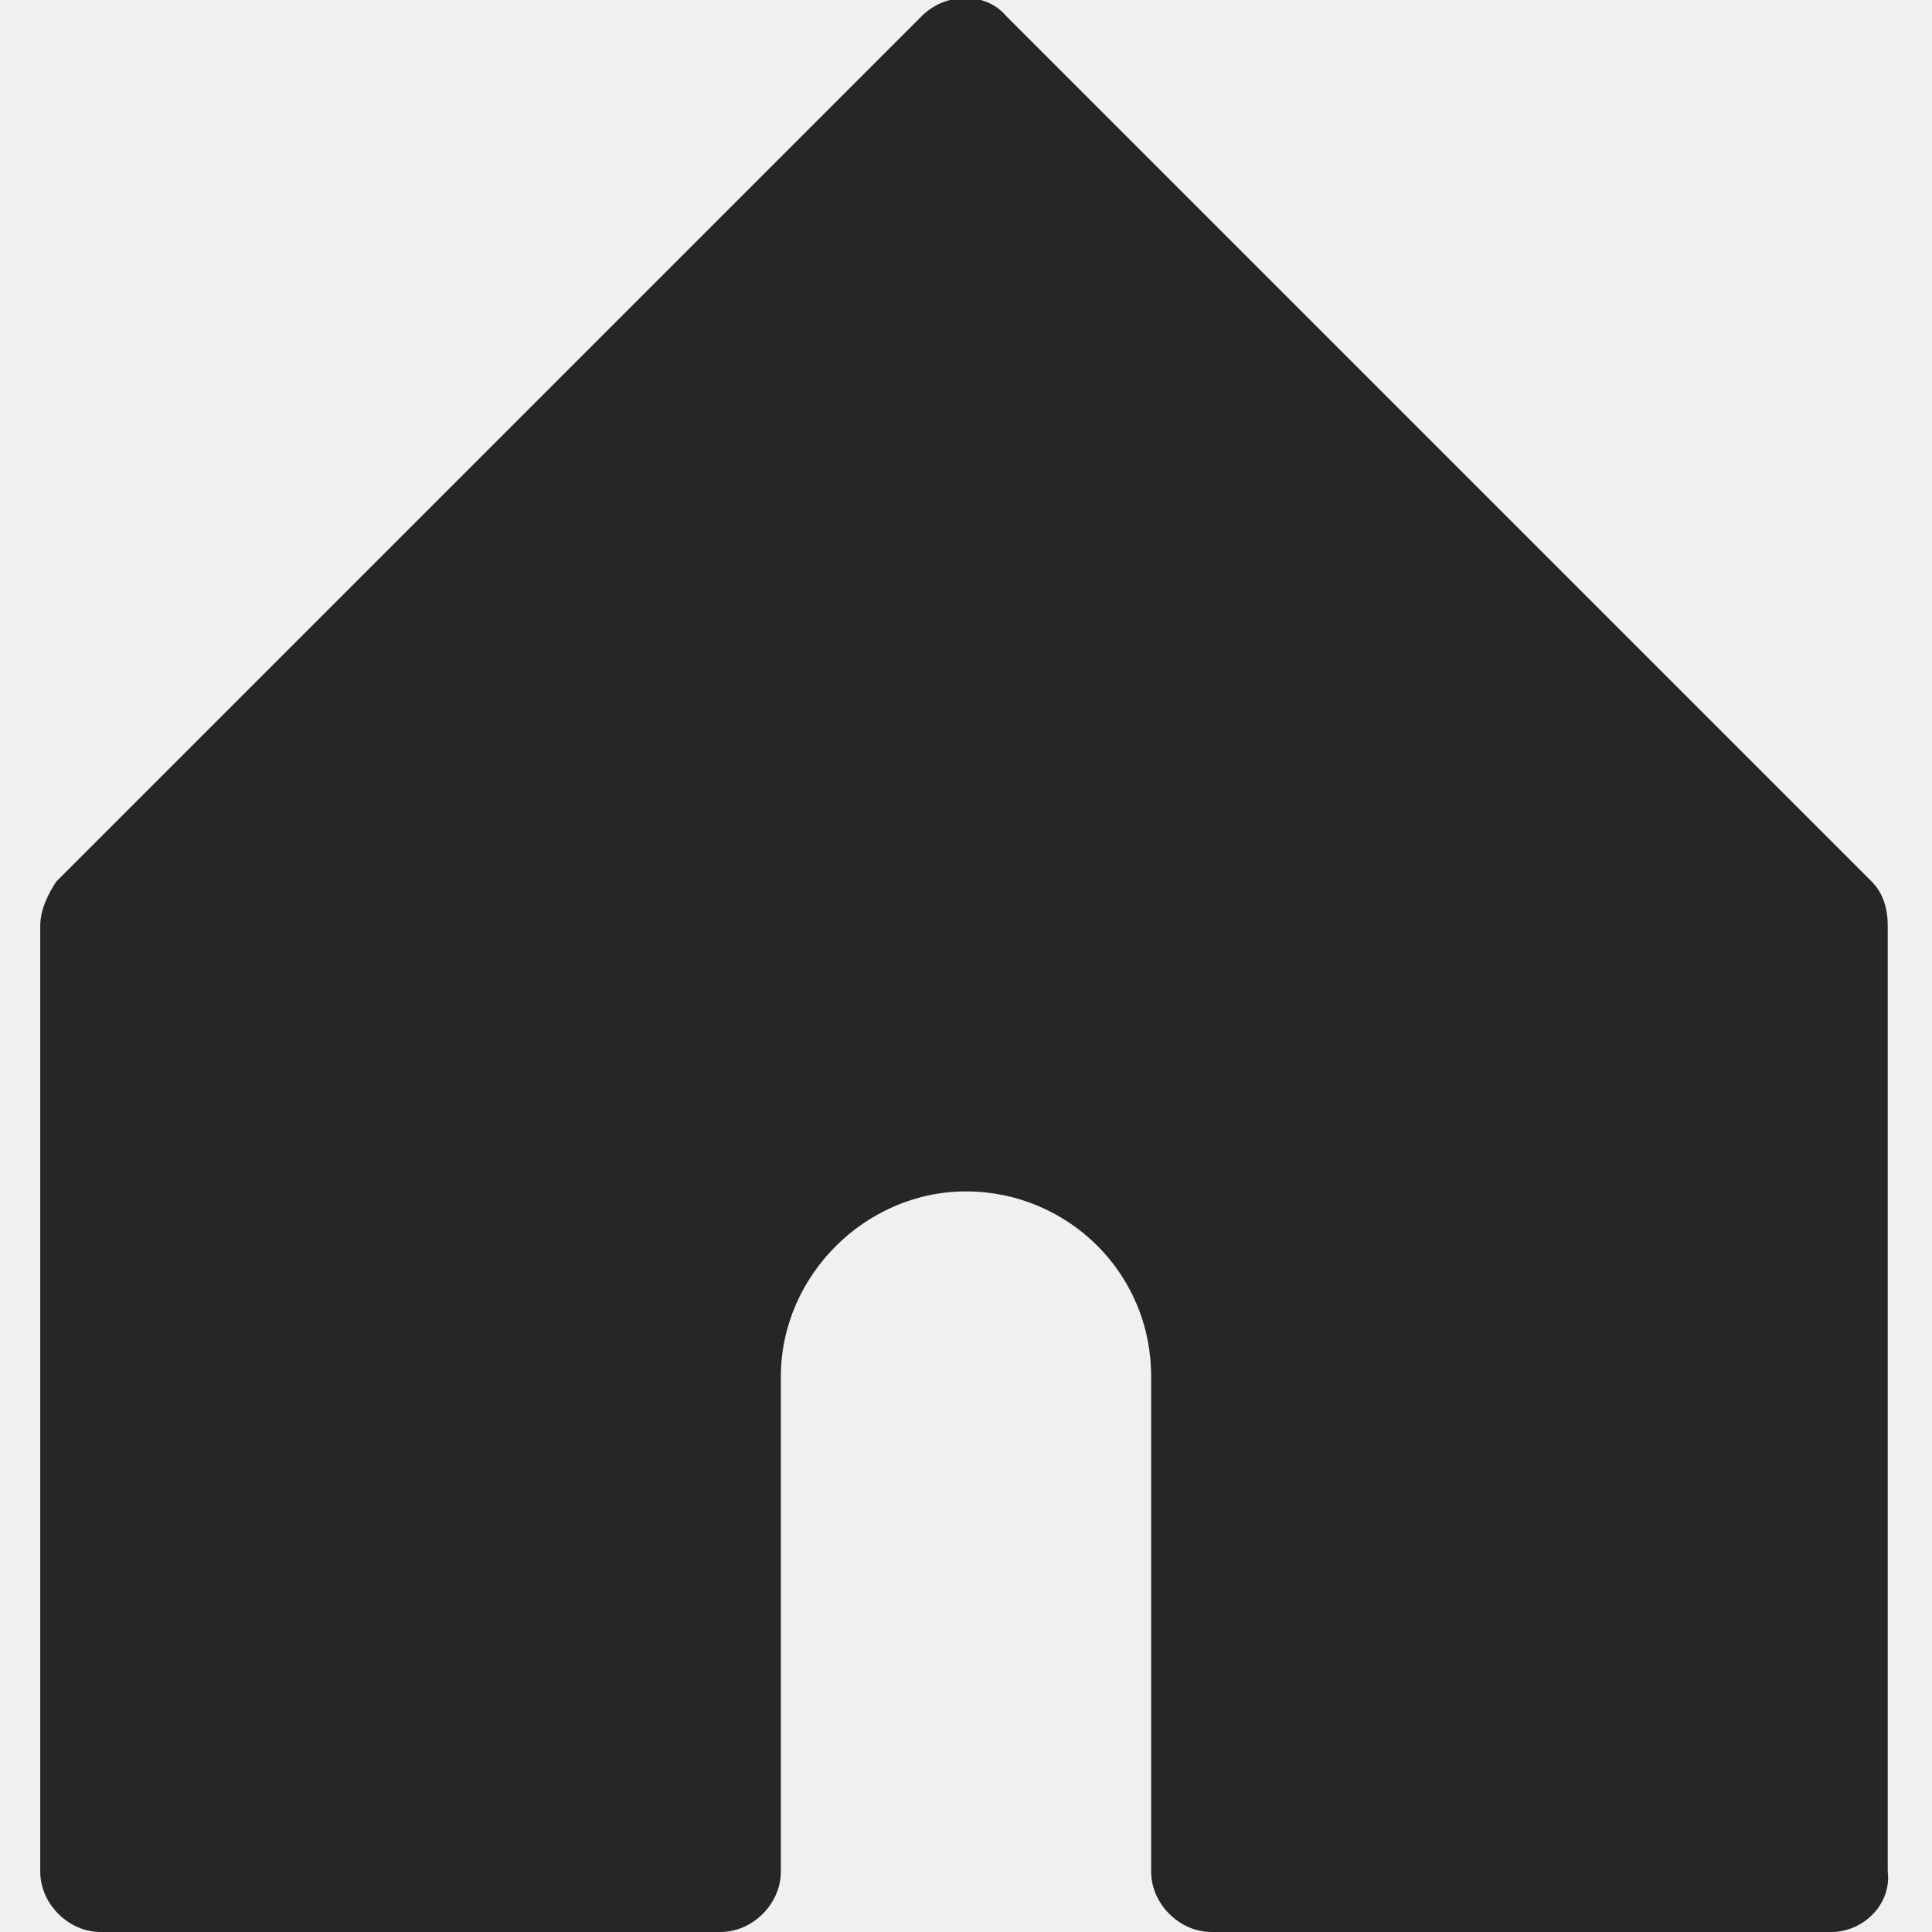
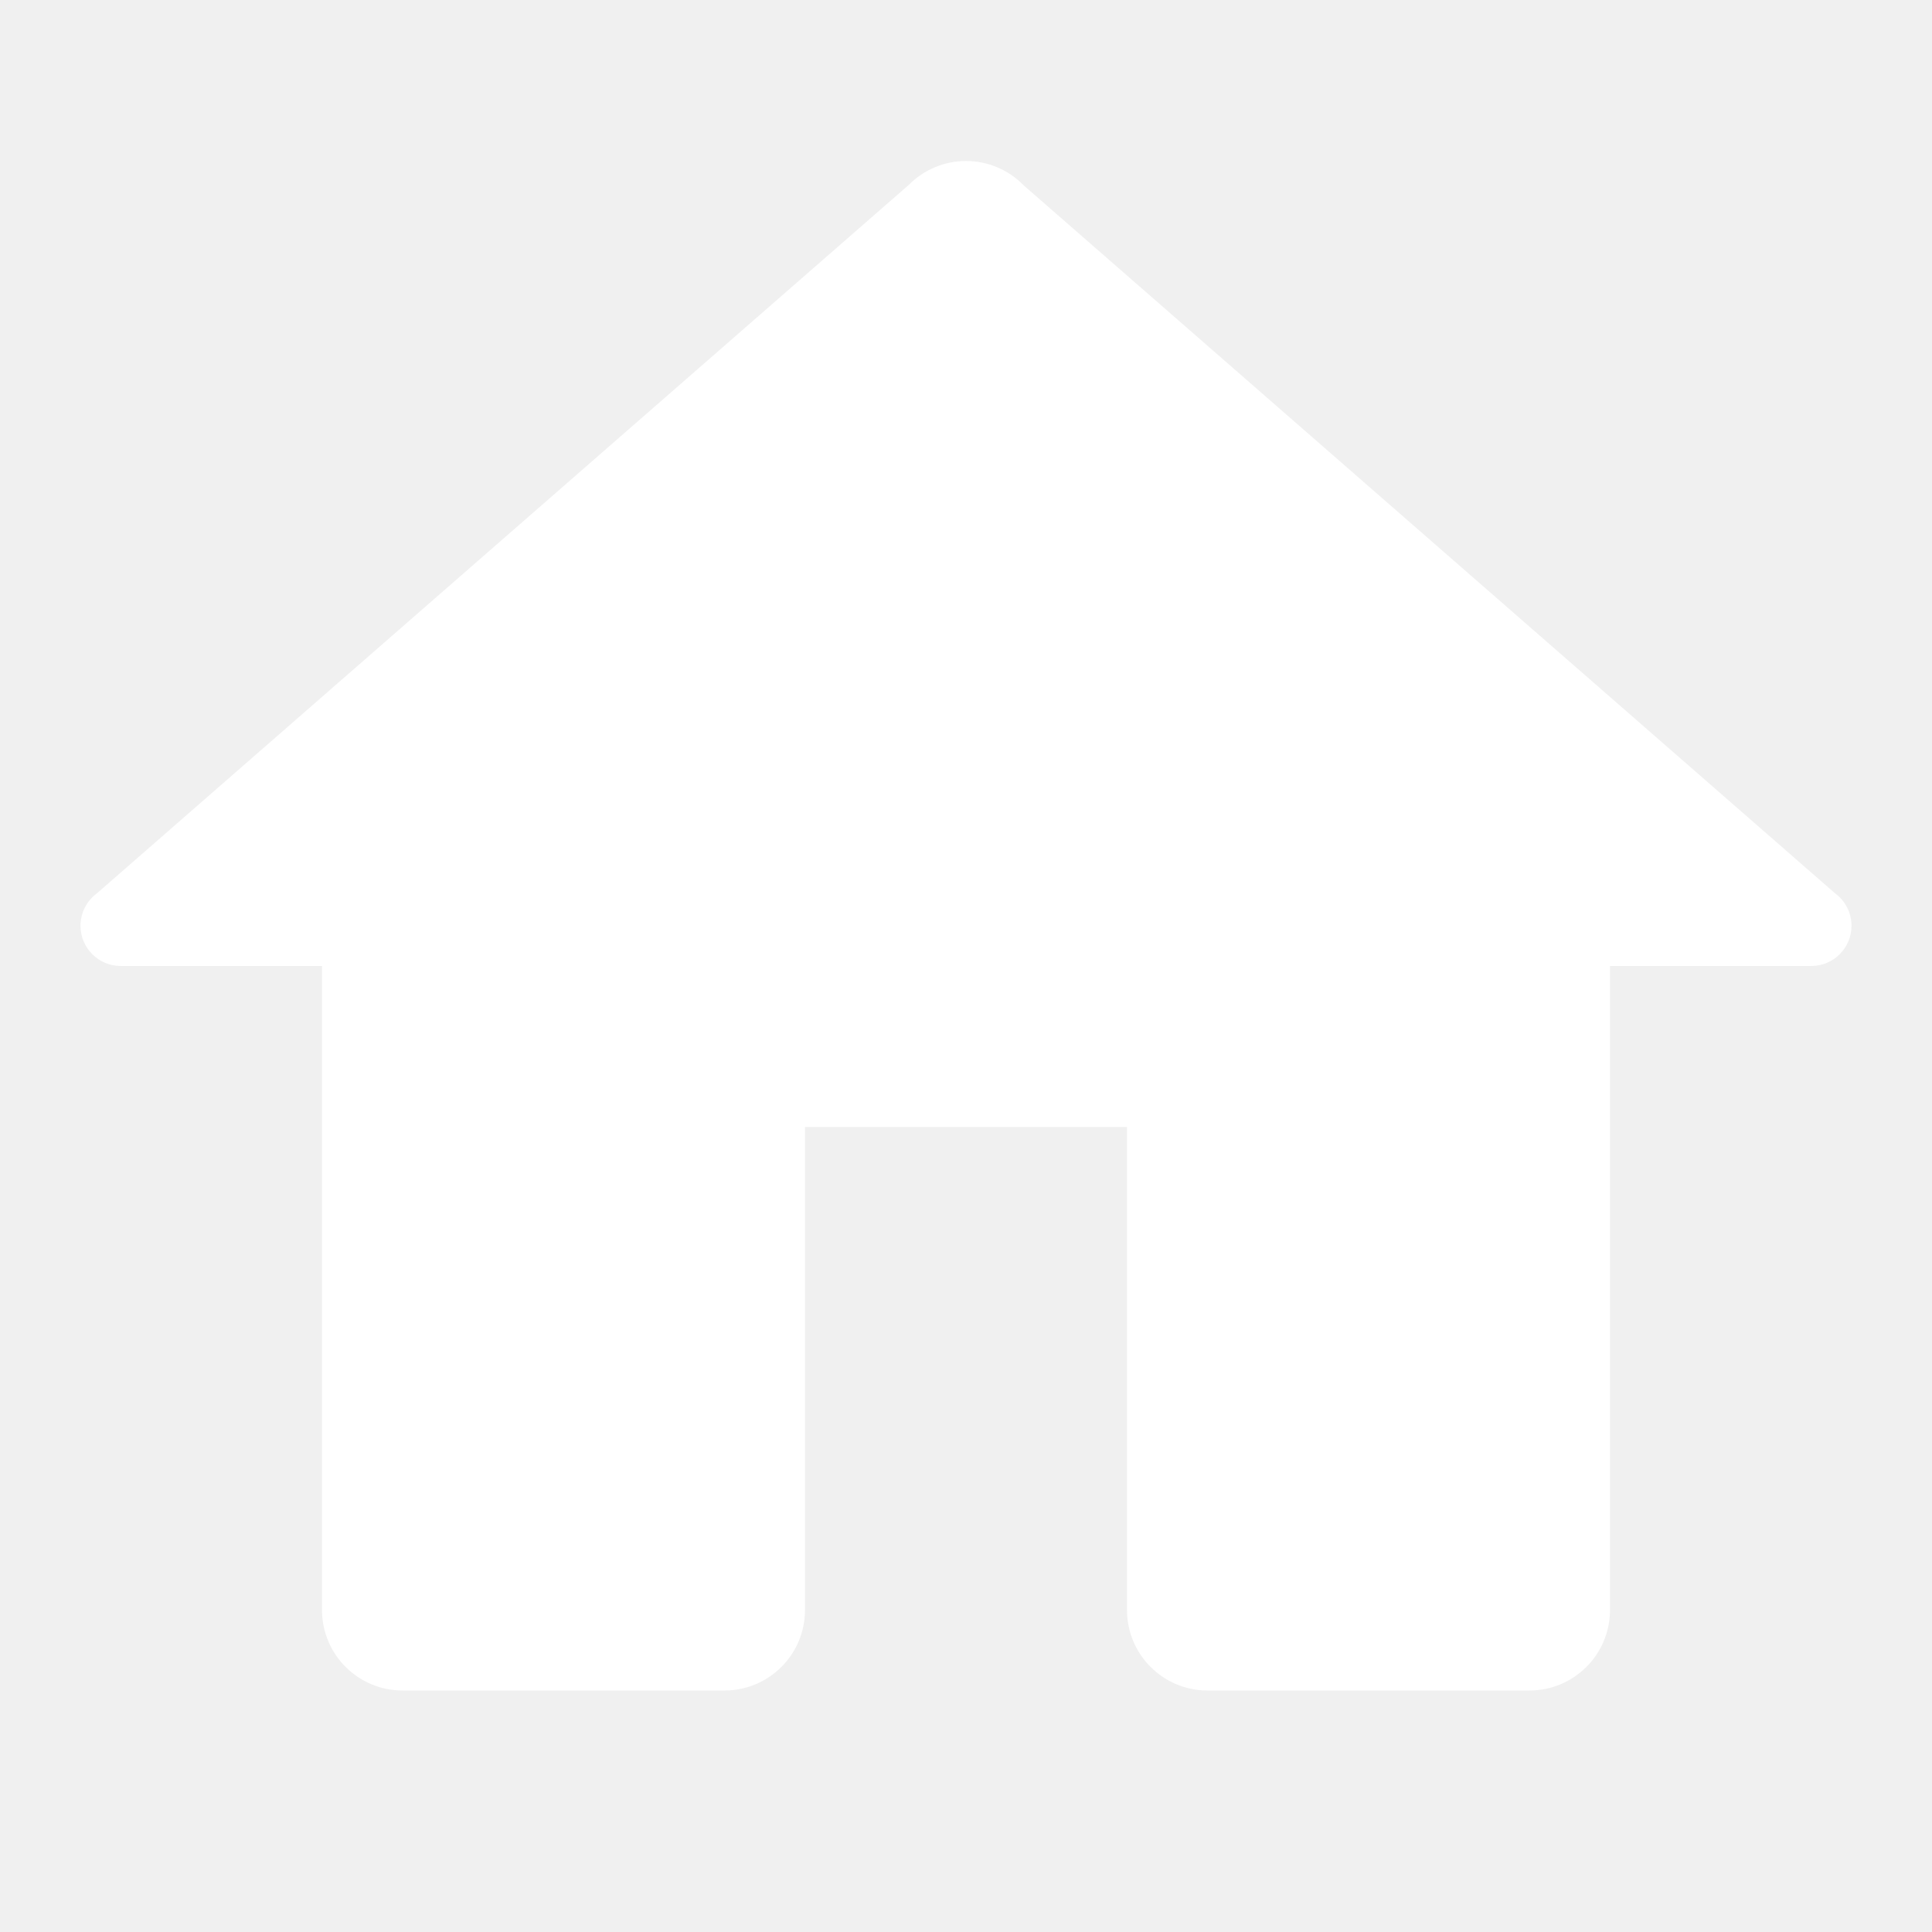
- <svg aria-label="Home" class="_8-yf5 " fill="#262626" height="22" viewBox="0 0 48 48" width="22">
-   <path d="M45.5 48H30.1c-.8 0-1.5-.7-1.5-1.5V34.2c0-2.6-2.1-4.6-4.6-4.6s-4.6 2.1-4.6 4.6v12.3c0 .8-.7 1.5-1.5 1.5H2.5c-.8 0-1.5-.7-1.5-1.5V23c0-.4.2-.8.4-1.1L22.9.4c.6-.6 1.6-.6 2.1 0l21.5 21.5c.3.3.4.7.4 1.1v23.5c.1.8-.6 1.5-1.4 1.5z" />
+ <svg xmlns="http://www.w3.org/2000/svg" x="0px" y="0px" width="25" height="25" viewBox="0 0 24 24" style=" fill:#ffffff;">
+   <path d="M 12 2 A 1 1 0 0 0 11.289 2.297 L 1.203 11.098 A 0.5 0.5 0 0 0 1 11.5 A 0.5 0.5 0 0 0 1.5 12 L 4 12 L 4 20 C 4 20.552 4.448 21 5 21 L 9 21 C 9.552 21 10 20.552 10 20 L 10 14 L 14 14 L 14 20 C 14 20.552 14.448 21 15 21 L 19 21 C 19.552 21 20 20.552 20 20 L 20 12 L 22.5 12 A 0.5 0.5 0 0 0 23 11.5 A 0.5 0.5 0 0 0 22.797 11.098 L 12.717 2.303 A 1 1 0 0 0 12.711 2.297 A 1 1 0 0 0 12 2 z" />
</svg>
